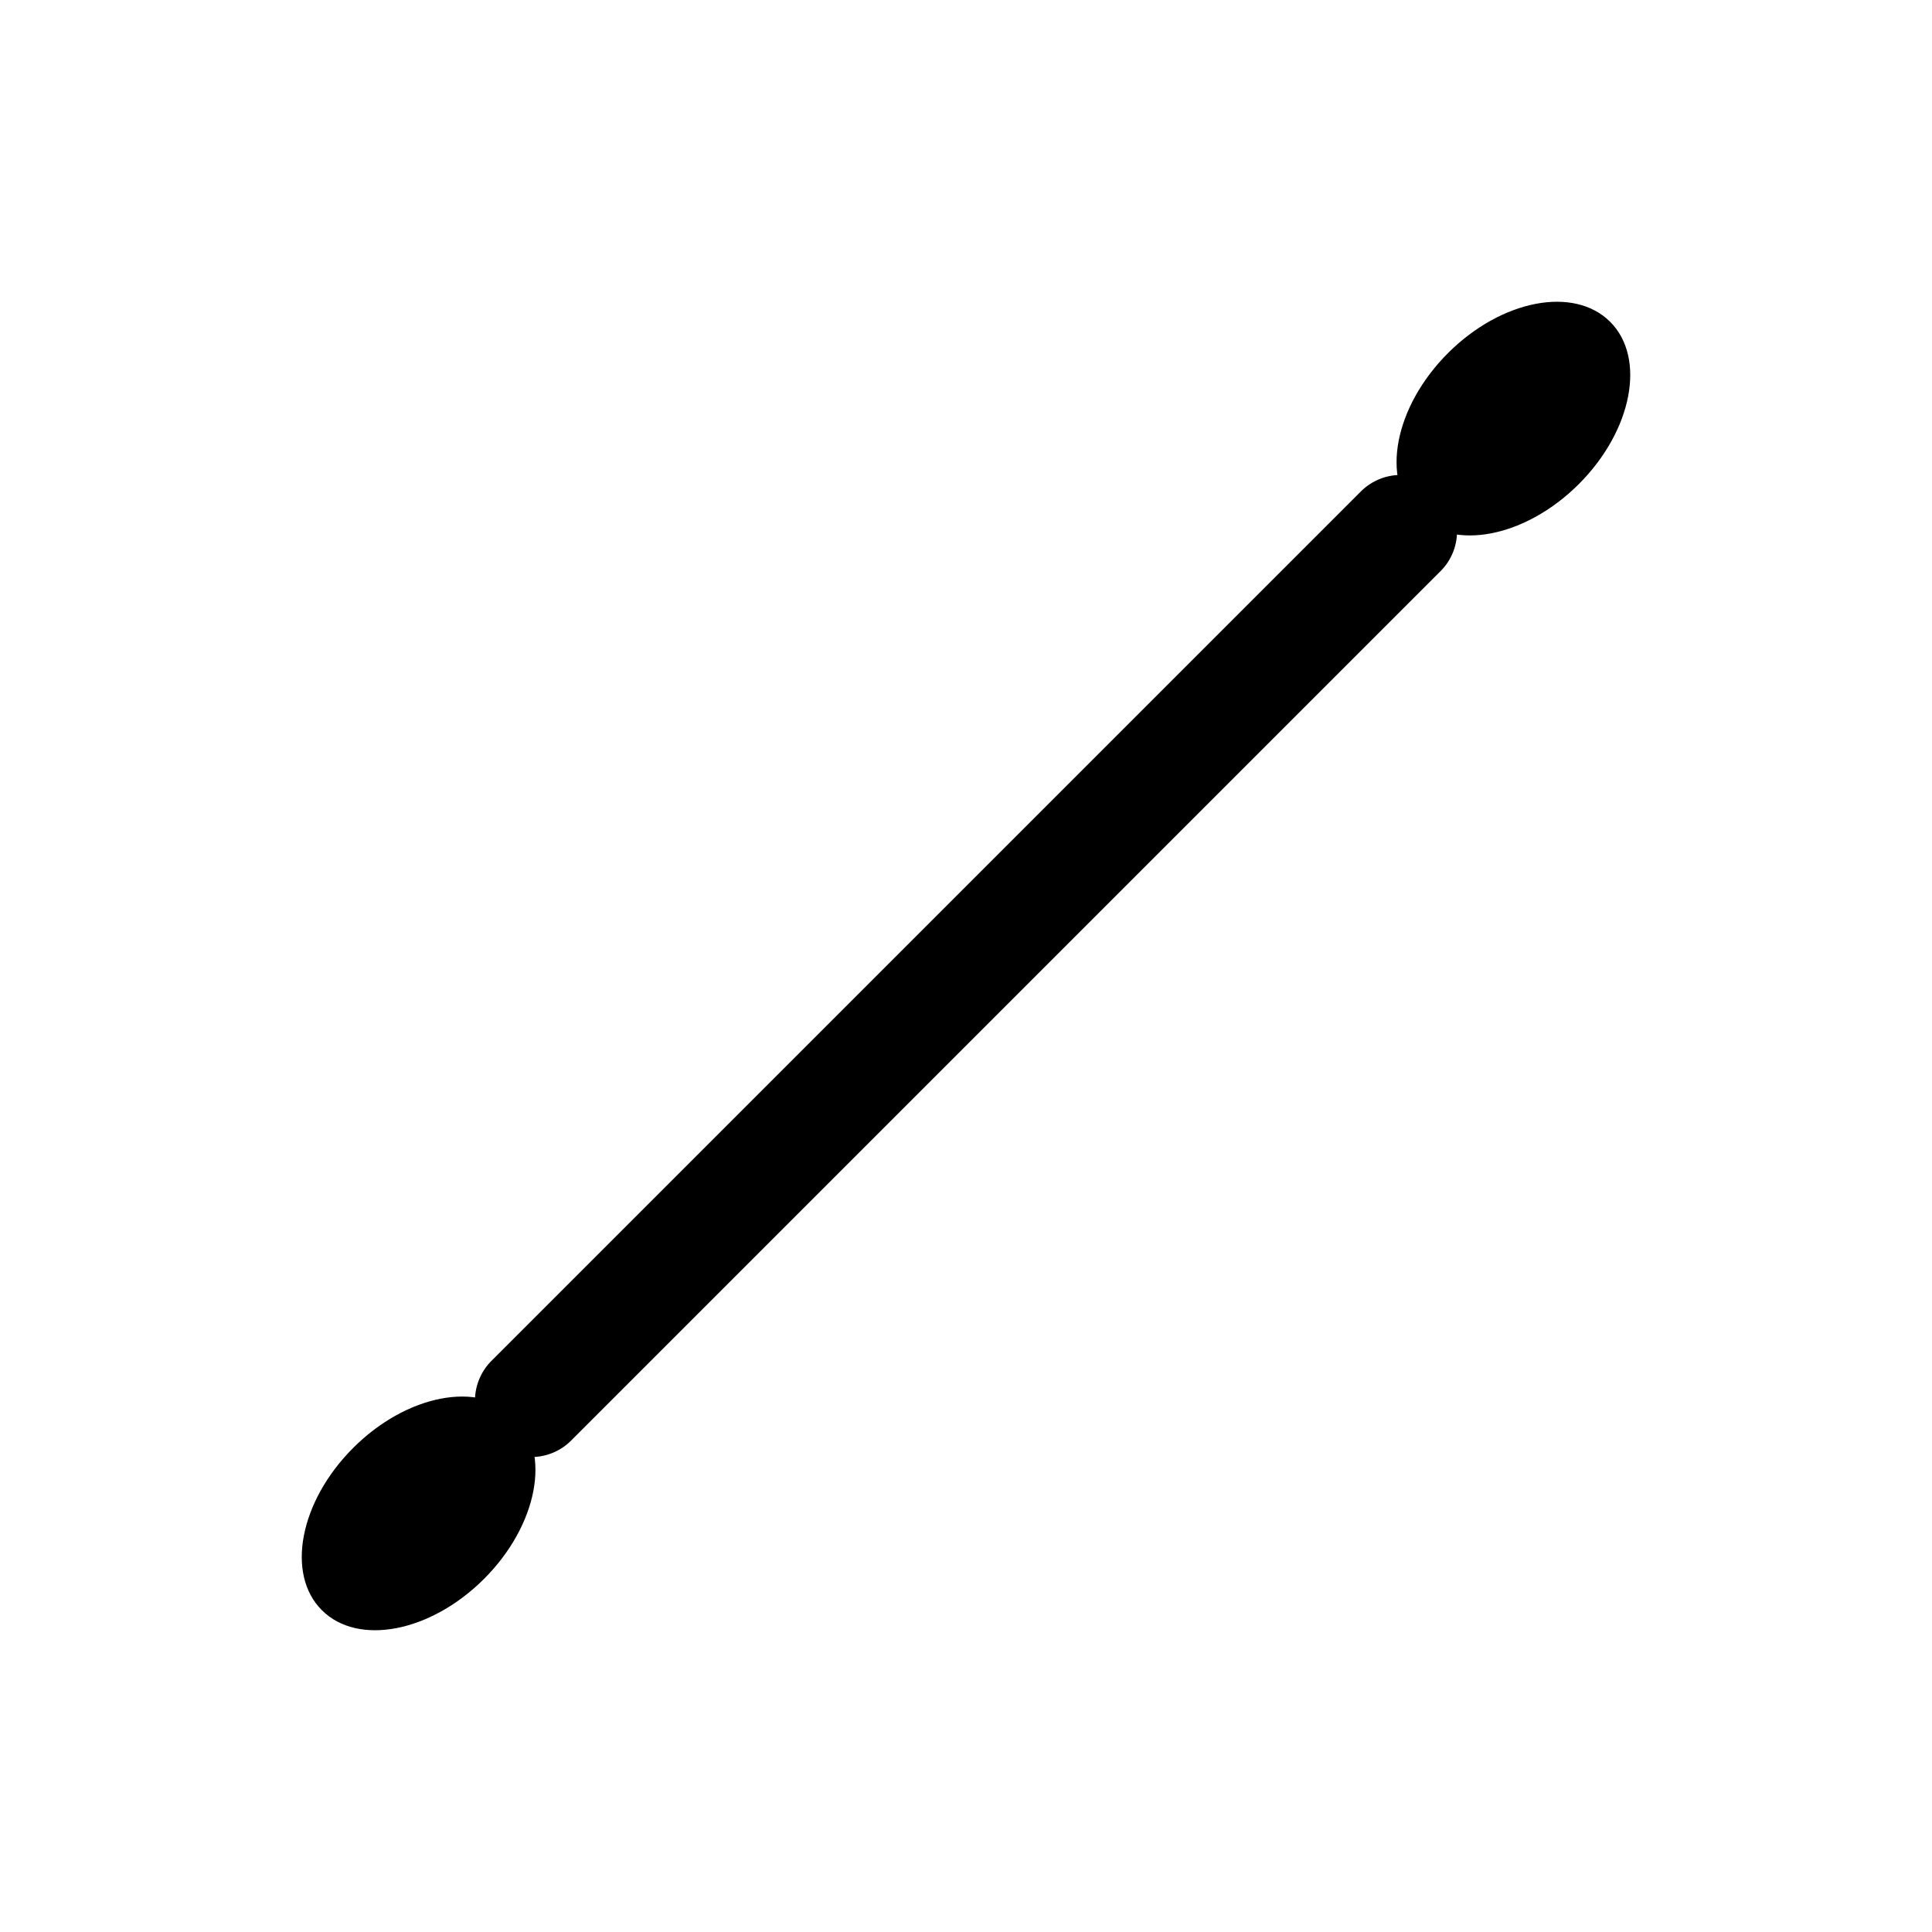
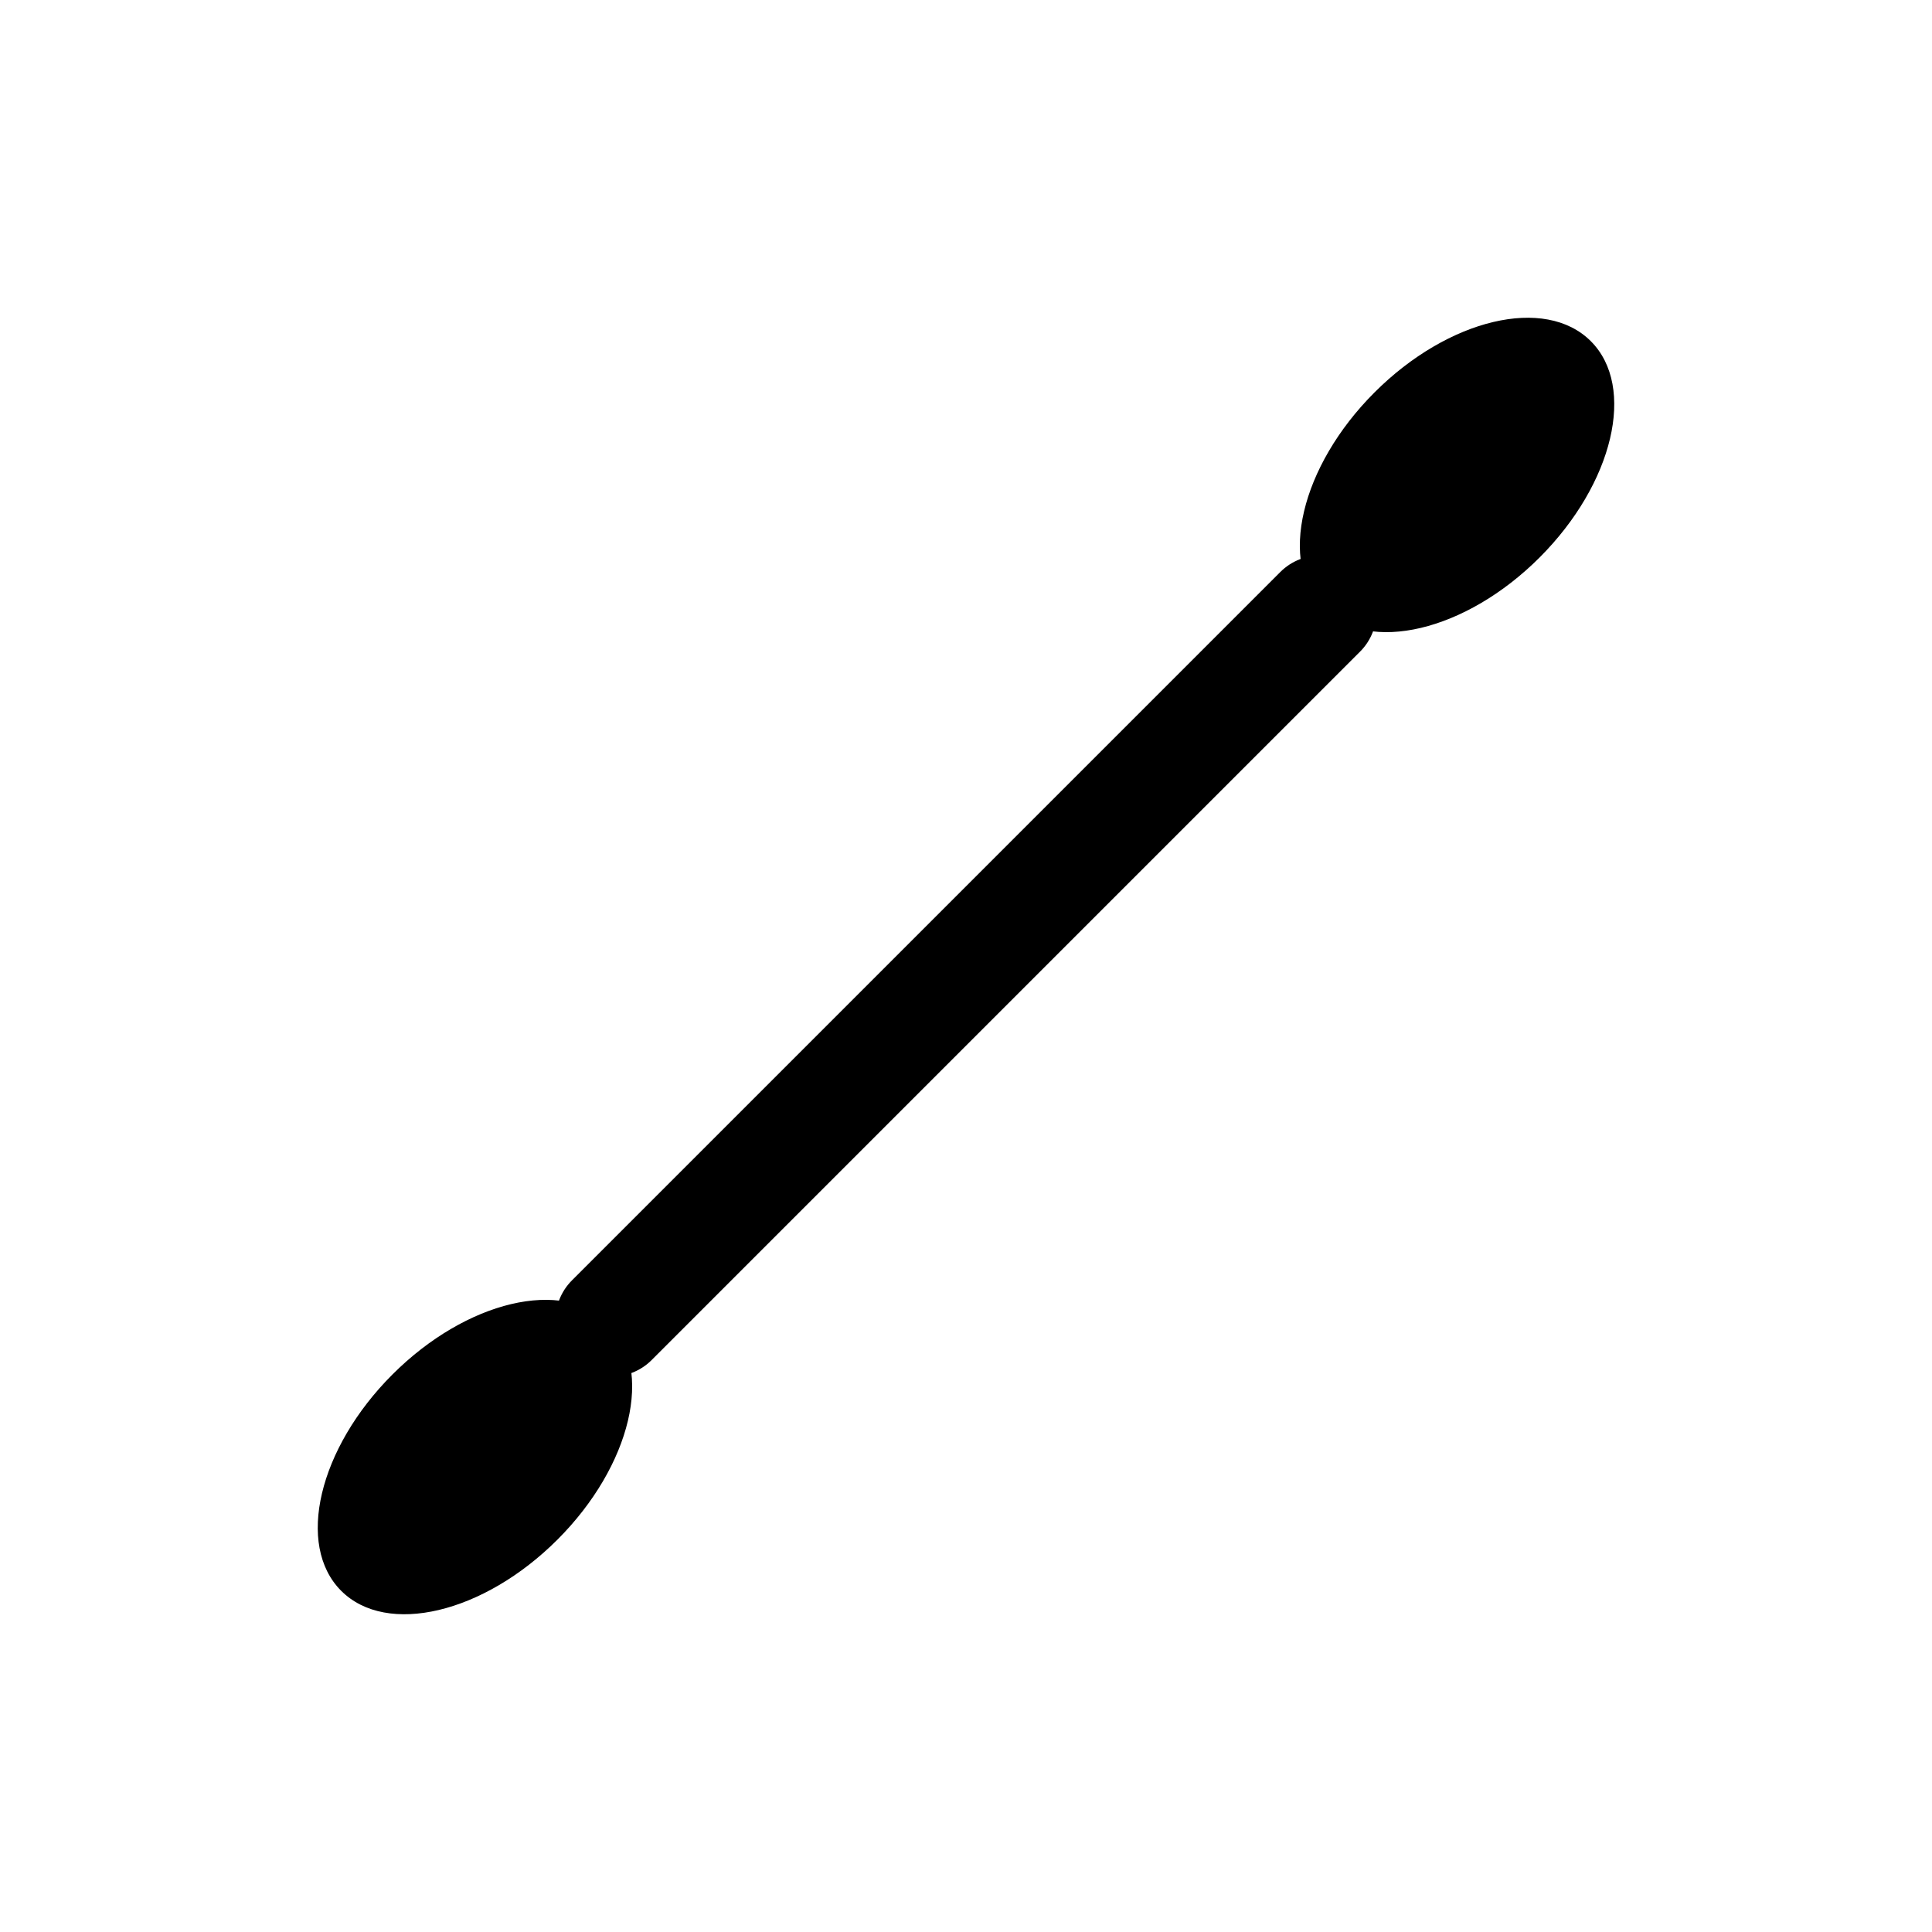
<svg xmlns="http://www.w3.org/2000/svg" width="24" height="24" viewBox="0 0 24 24" fill="none" stroke="currentColor" stroke-width="1.4" stroke-linecap="round" stroke-linejoin="round">
-   <path d="M6.6 17.4 17.4 6.6" />
-   <ellipse cx="5.2" cy="18.8" rx="1.15" ry="1.7" transform="rotate(45 5.2 18.8)" fill="currentColor" stroke="none" />
-   <ellipse cx="18.8" cy="5.2" rx="1.15" ry="1.7" transform="rotate(45 18.8 5.2)" fill="currentColor" stroke="none" />
+   <path d="M7.6 16.4 16.4 7.6" />
+   <ellipse cx="5.9" cy="18.1" rx="1.45" ry="2.35" transform="rotate(45 5.9 18.1)" fill="currentColor" stroke="none" />
+   <ellipse cx="18.1" cy="5.9" rx="1.45" ry="2.35" transform="rotate(45 18.1 5.9)" fill="currentColor" stroke="none" />
</svg>
